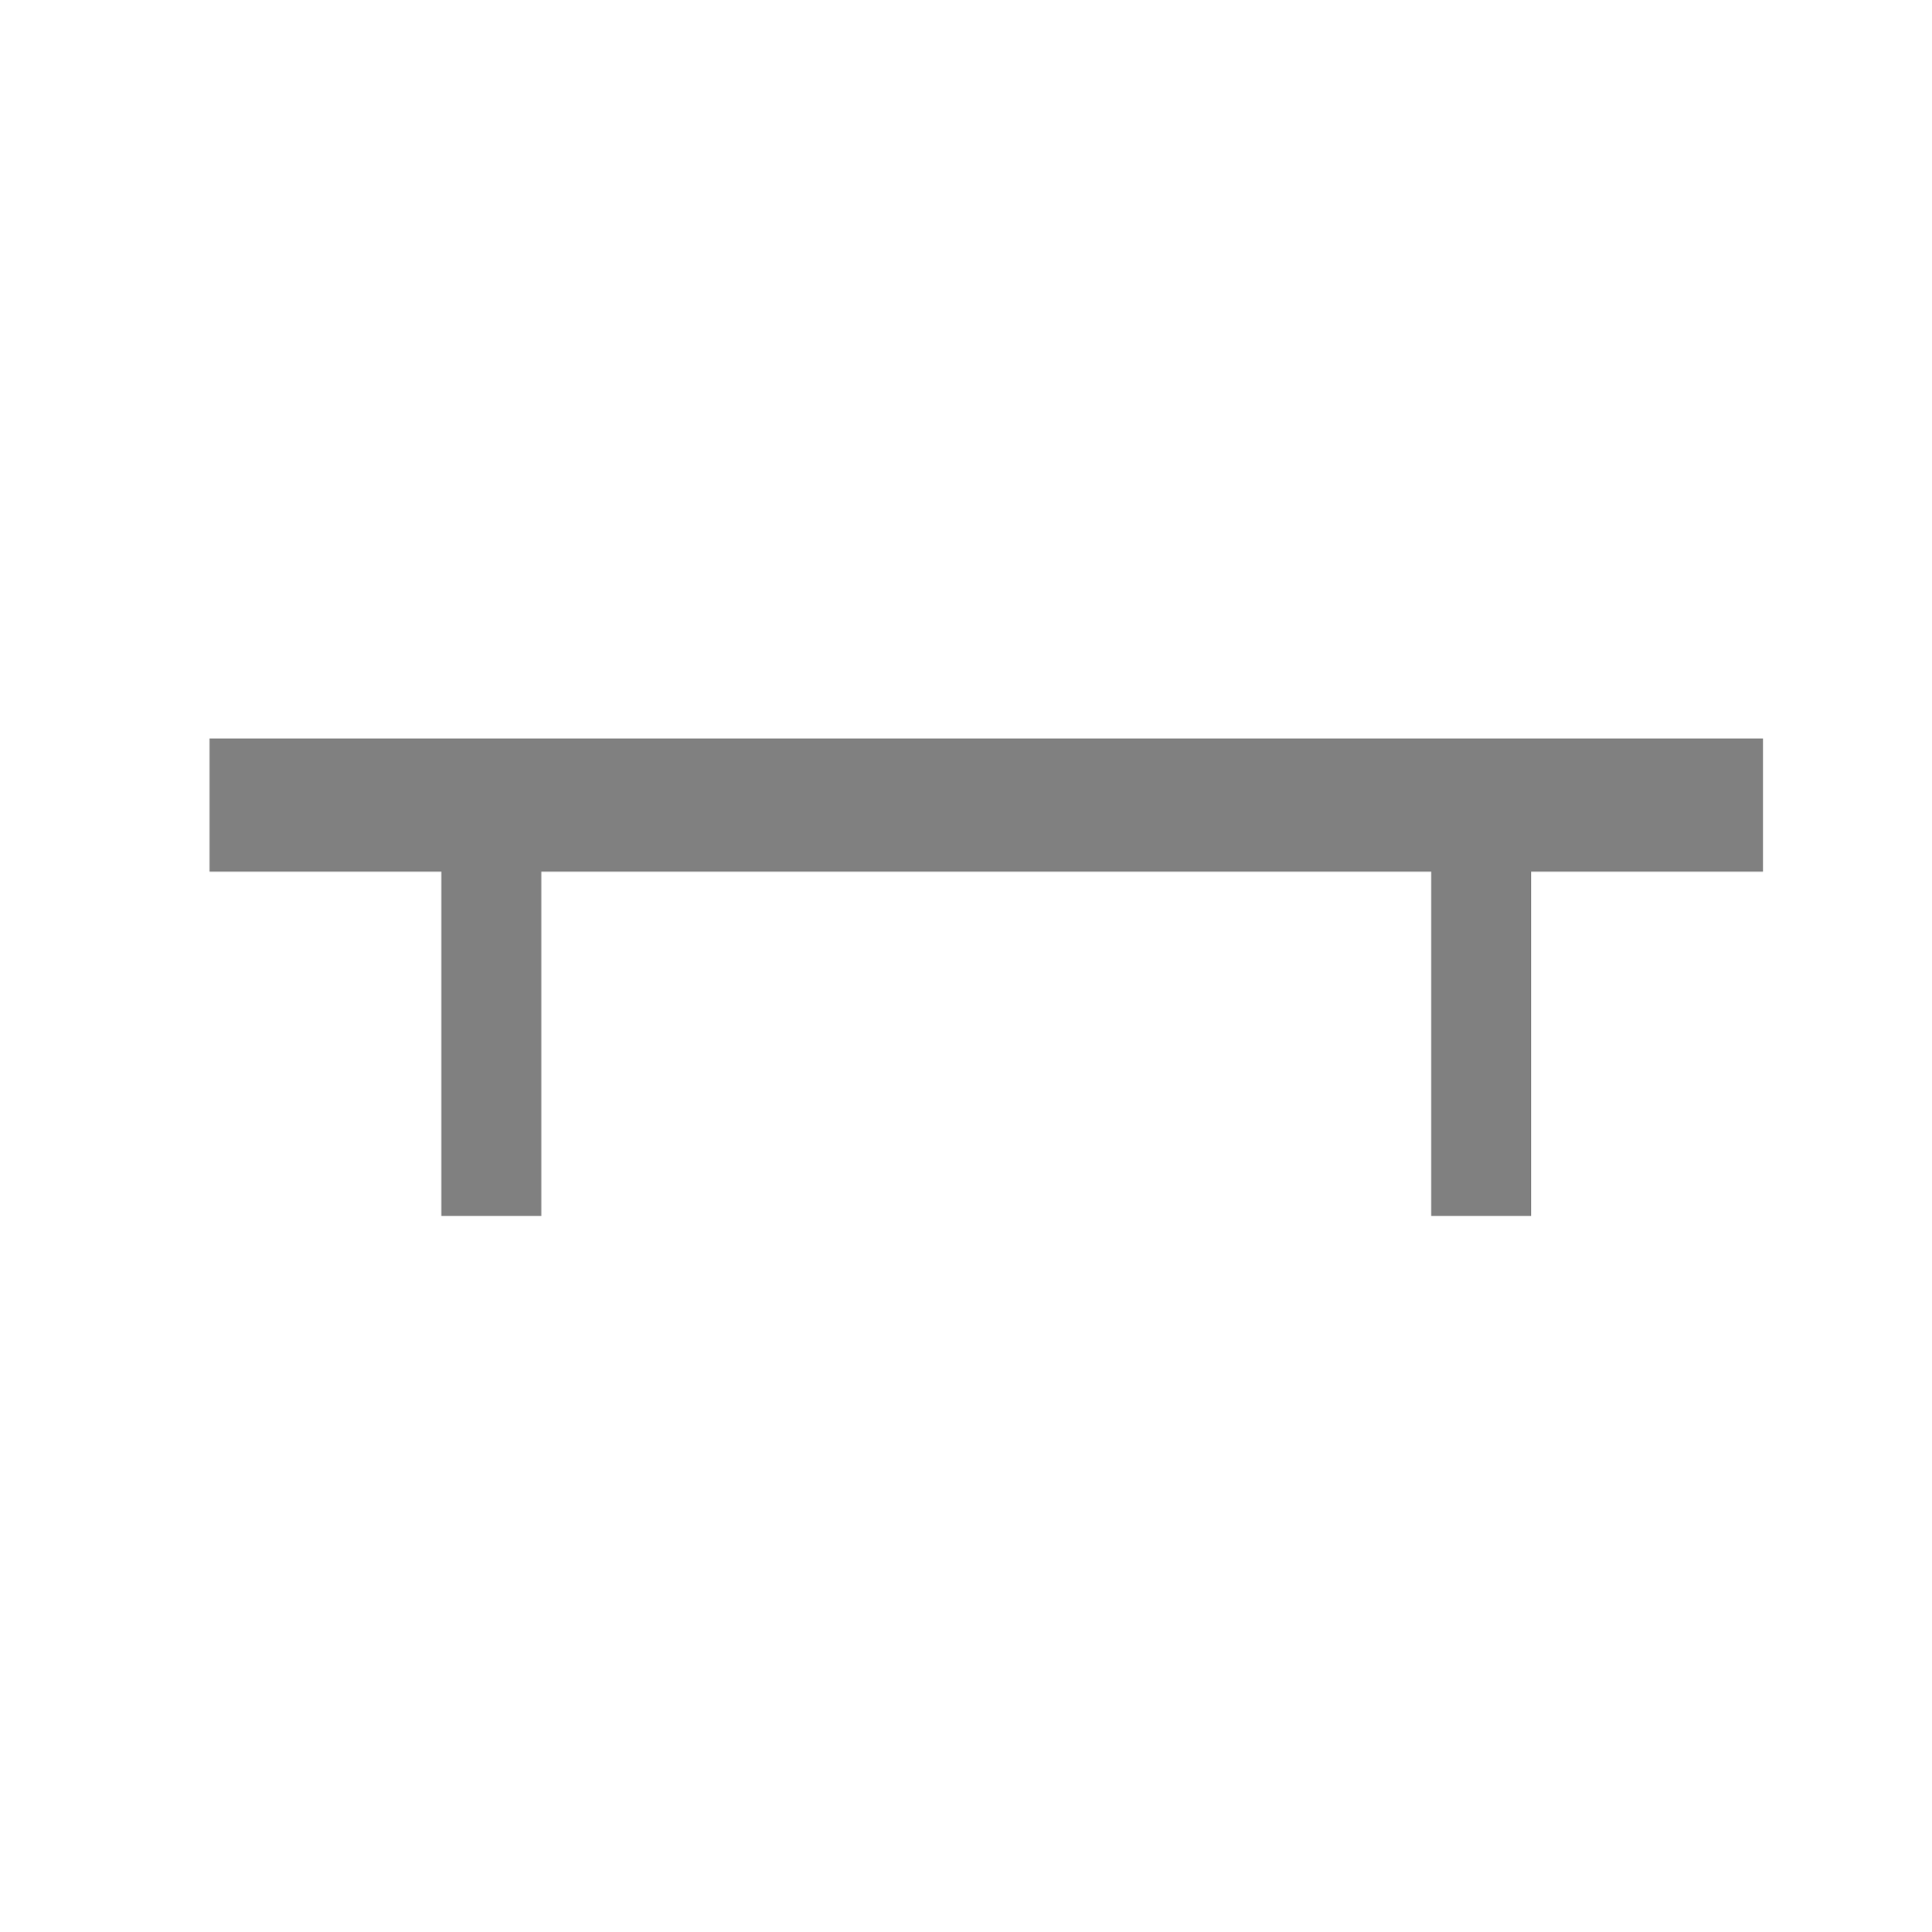
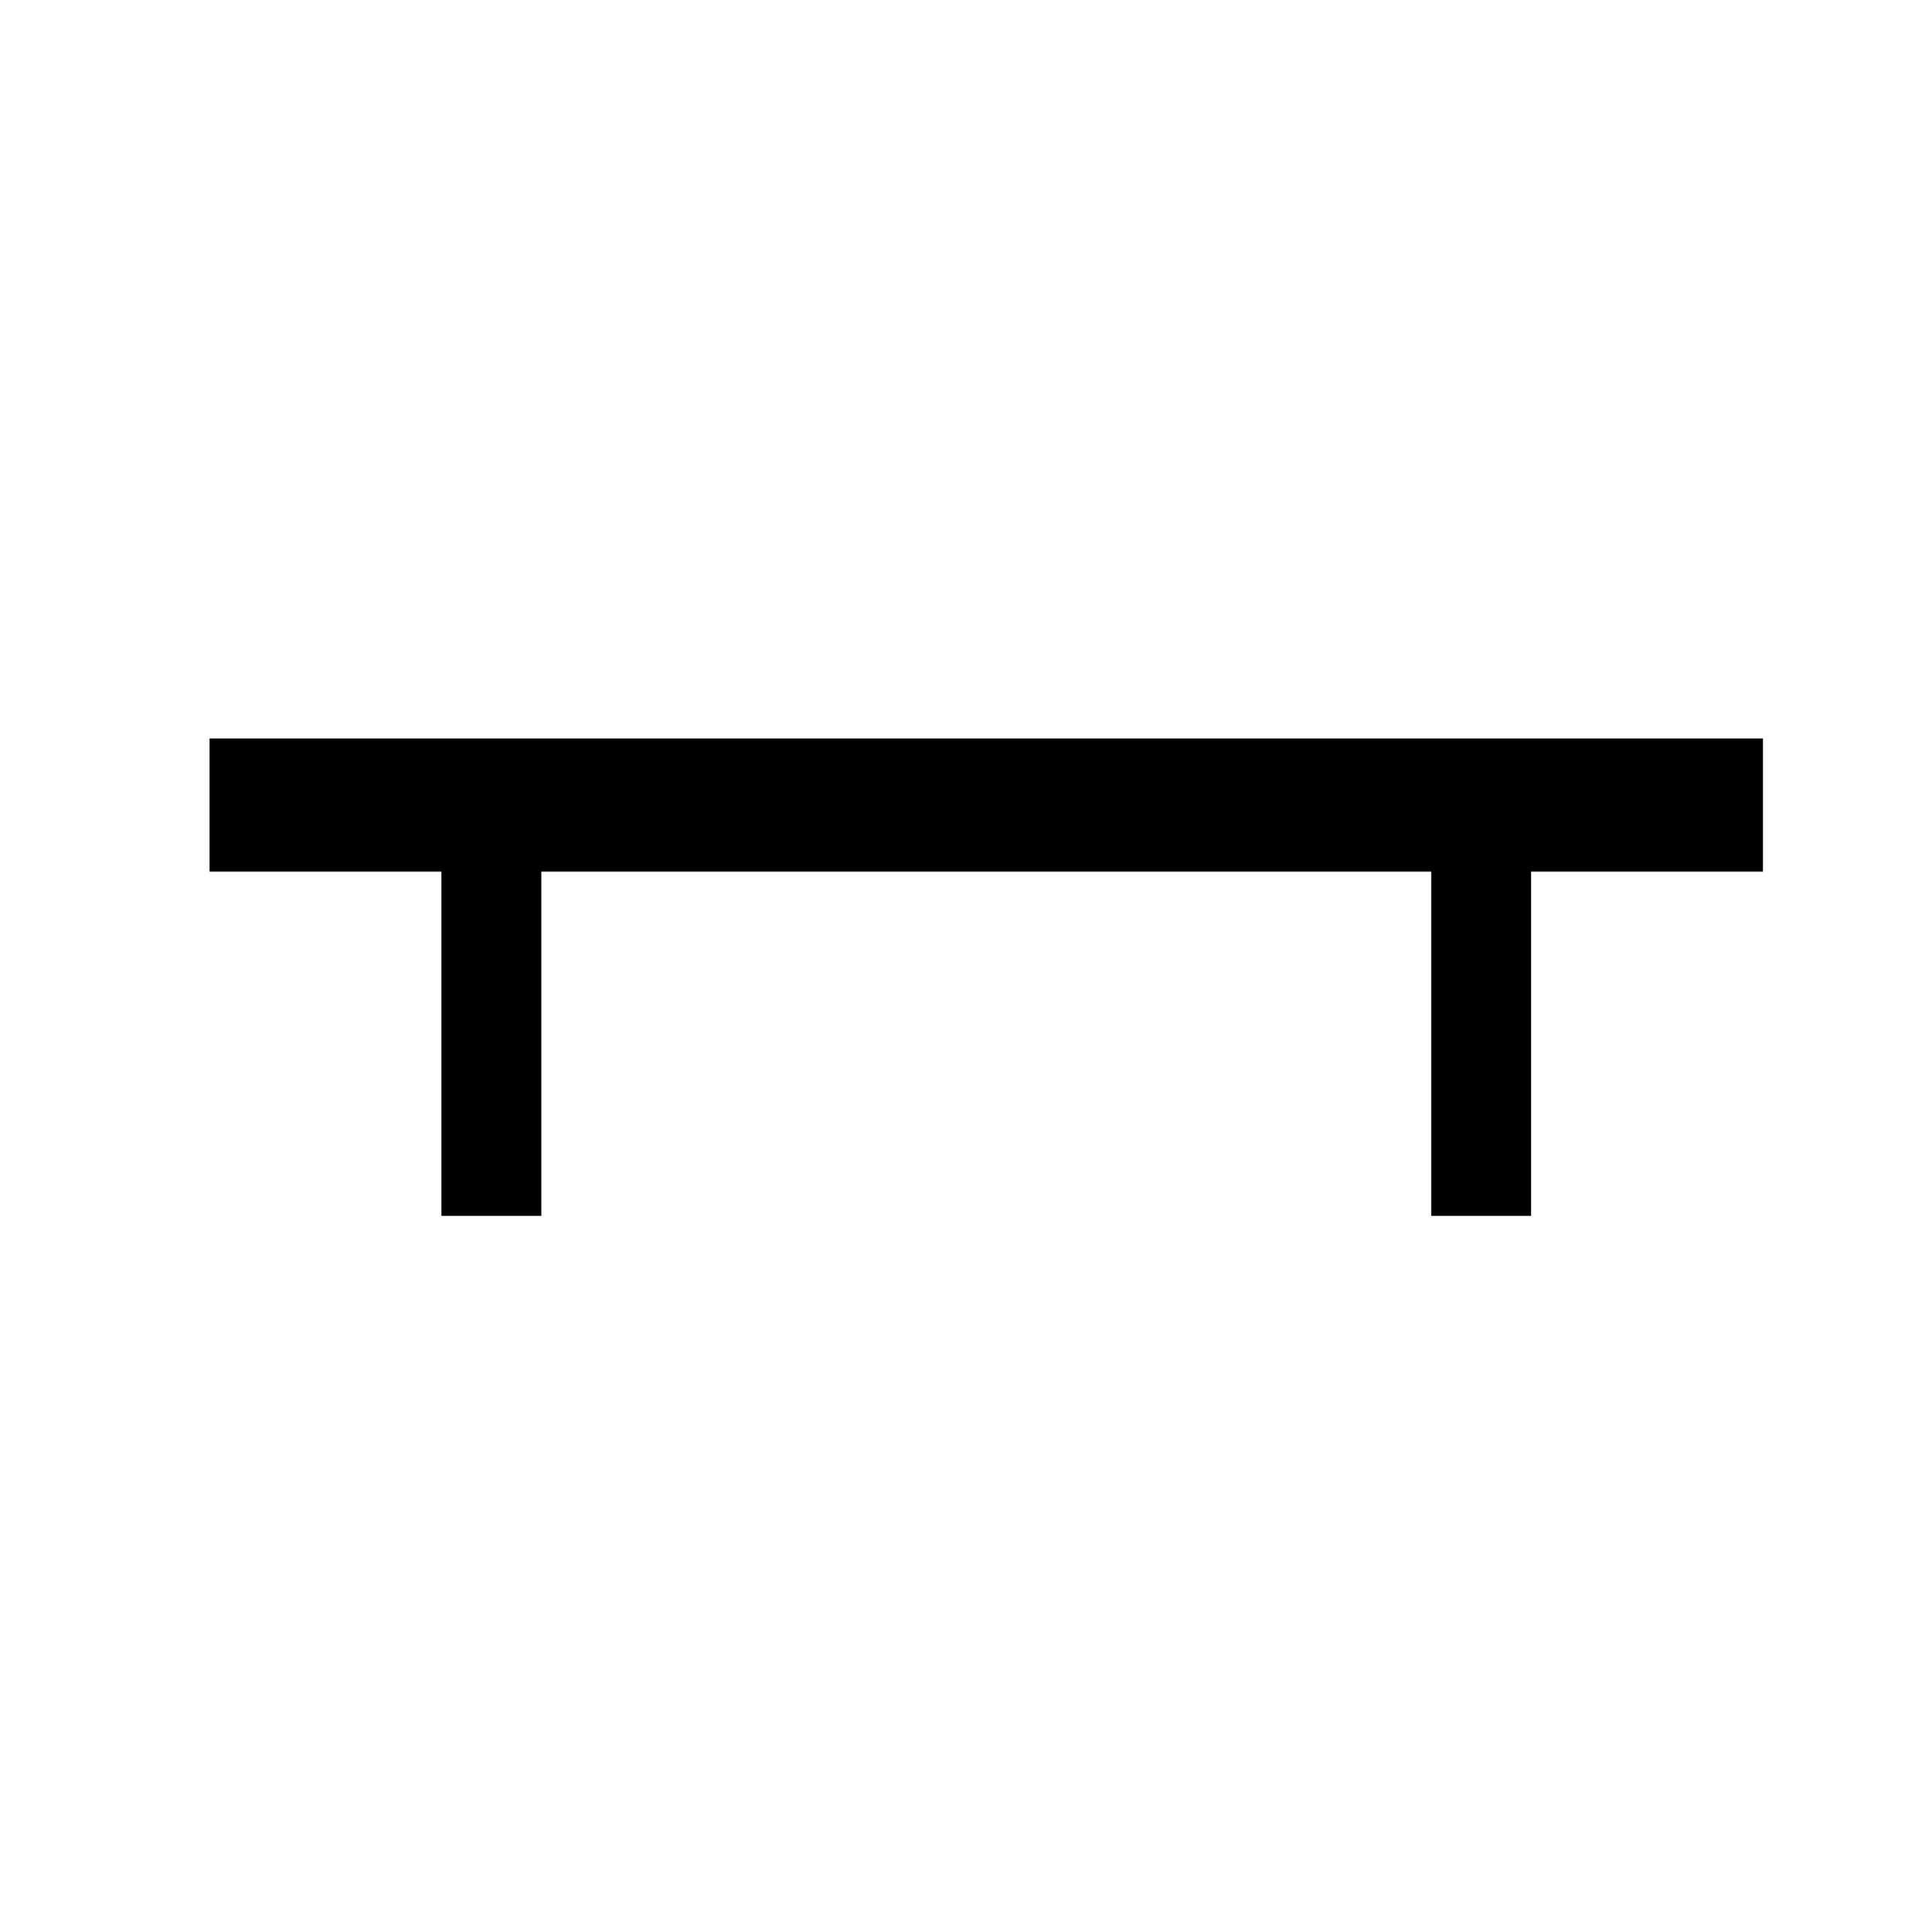
<svg xmlns="http://www.w3.org/2000/svg" enable-background="new 0 0 580 580" height="580" viewBox="0 0 580 580" width="580">
-   <path d="m529.47 221.775h-466.541v40h69.628v103.399h30v-103.399h267.284v103.399h30v-103.399h69.629z" fill="#808080" fill-opacity="1" stroke="rgba(35,35,35,1.0)" stroke-opacity="1" stroke-width="0.0" />
+   <path d="m529.47 221.775h-466.541v40h69.628v103.399h30v-103.399h267.284v103.399h30v-103.399h69.629z" fill="##FFFFFF" fill-opacity="1" stroke="rgba(35,35,35,1.0)" stroke-opacity="1" stroke-width="0.0" />
</svg>
